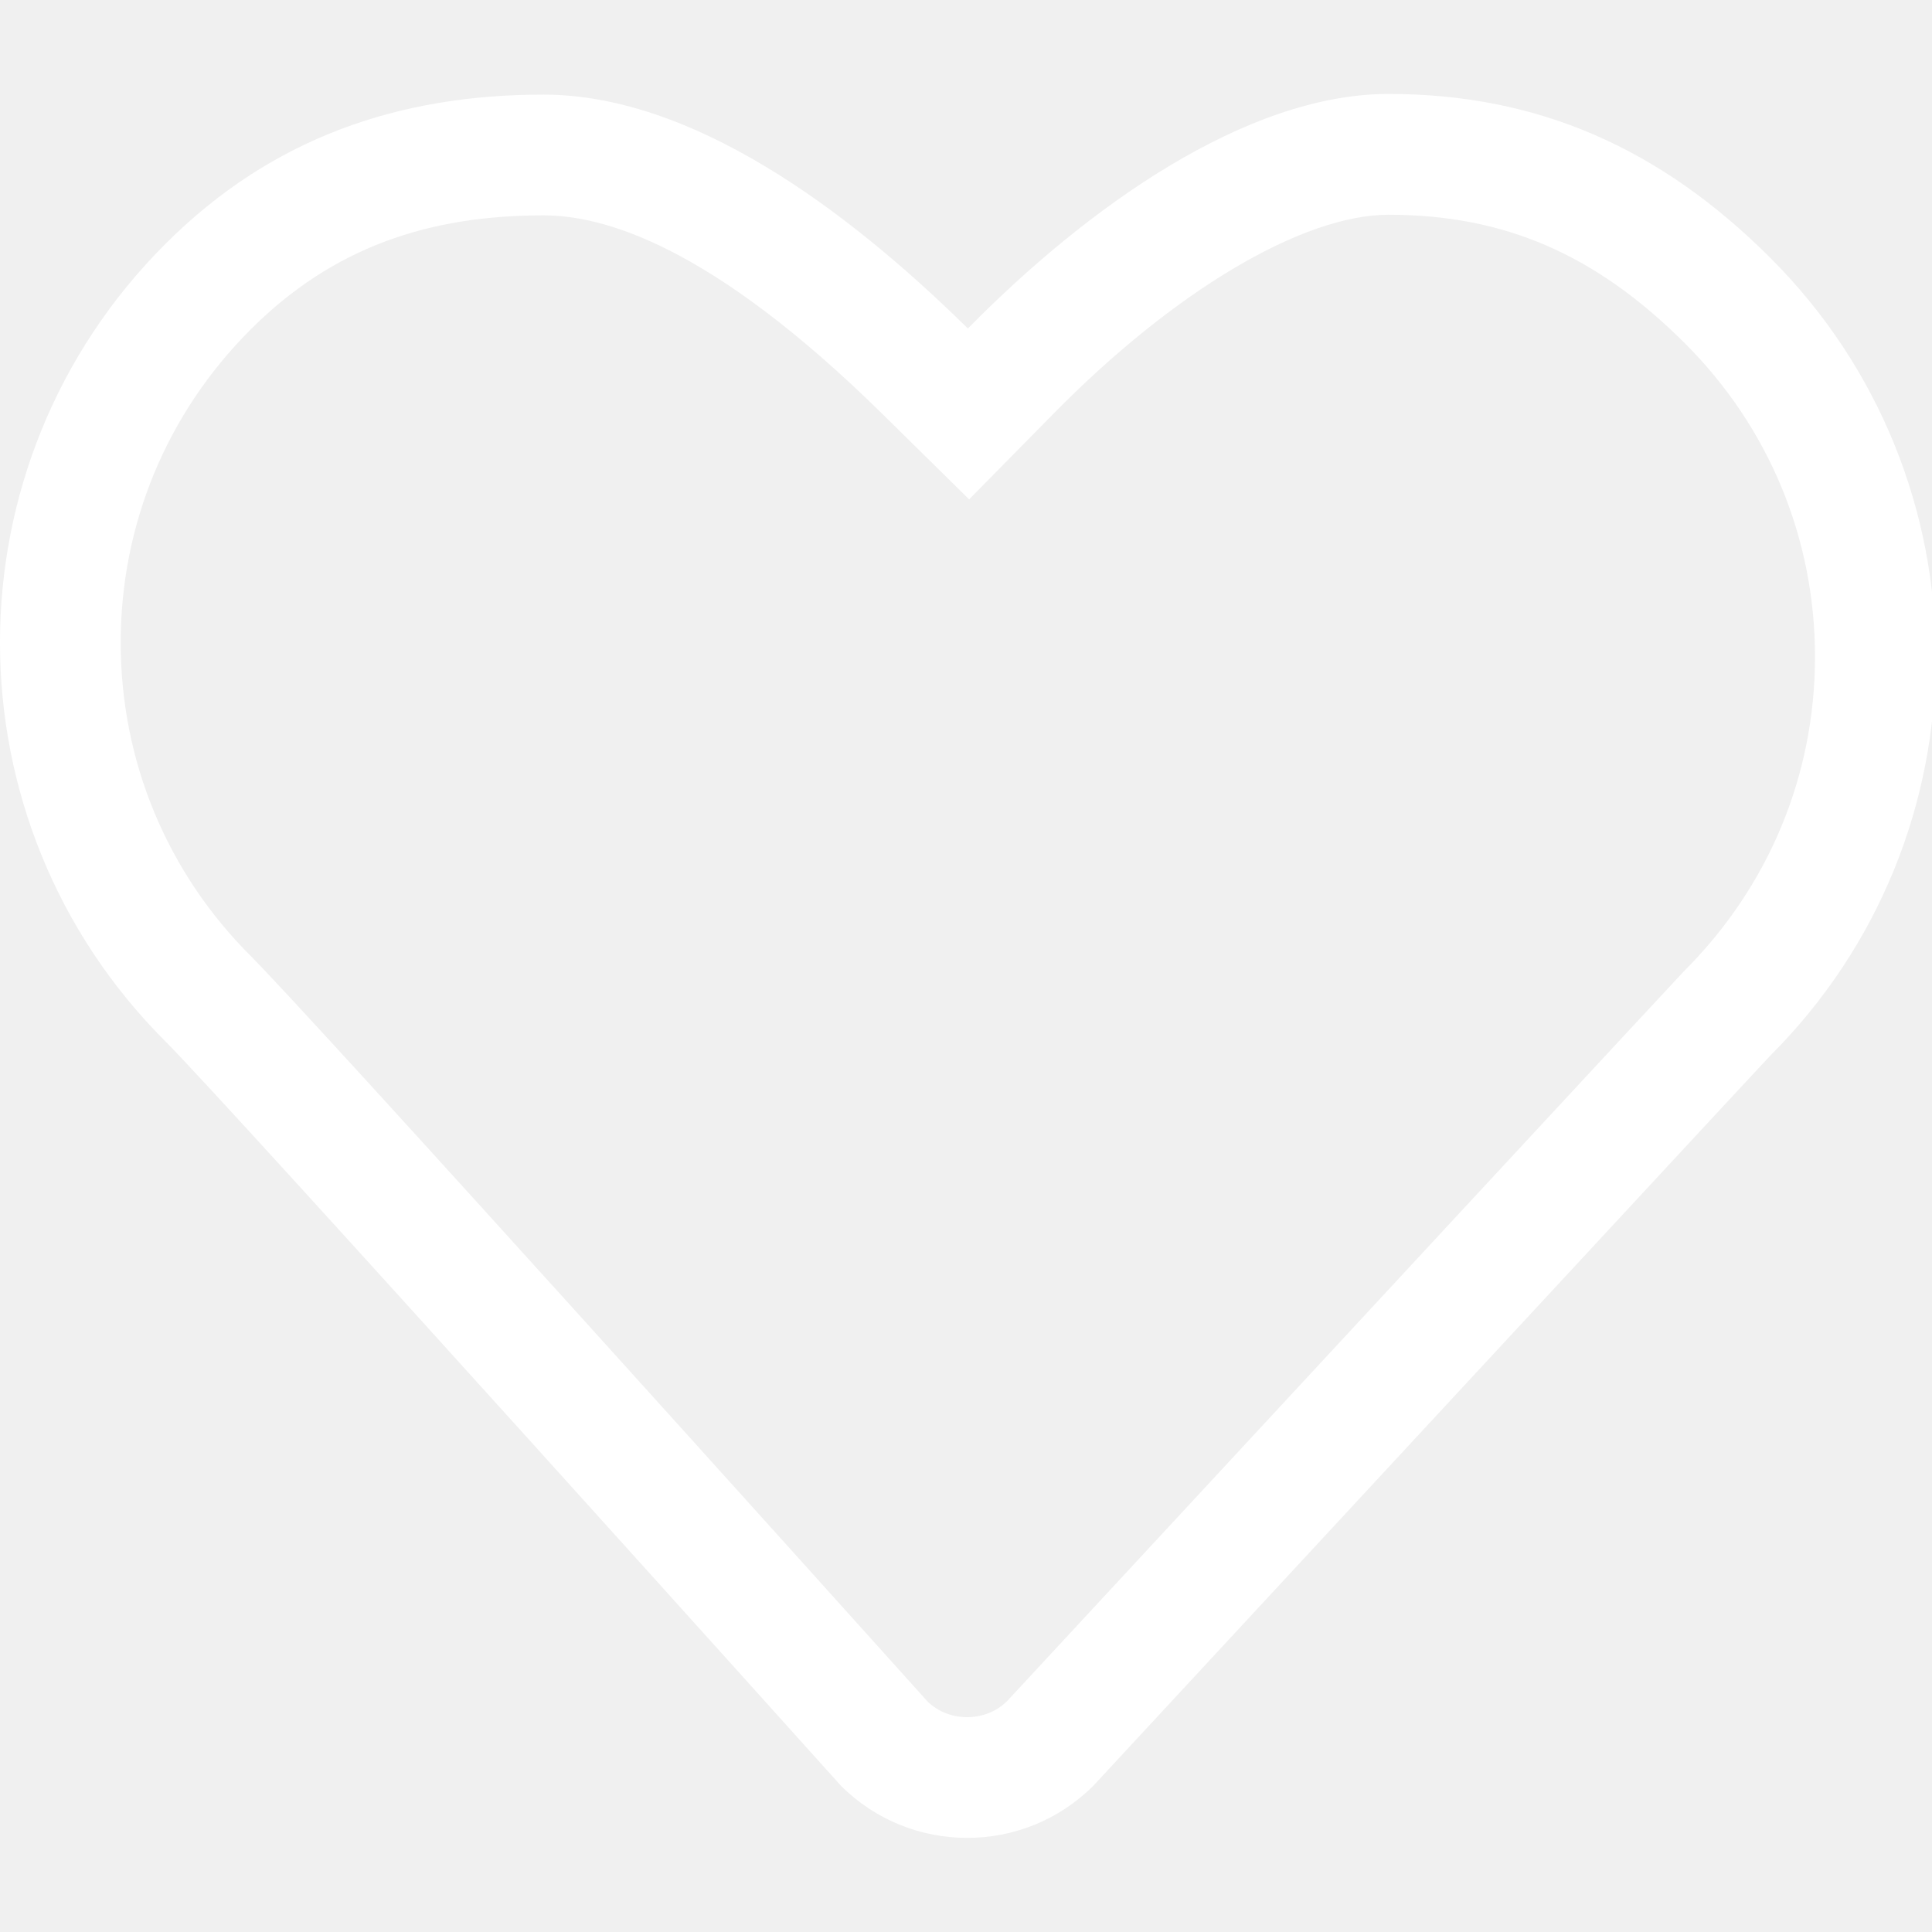
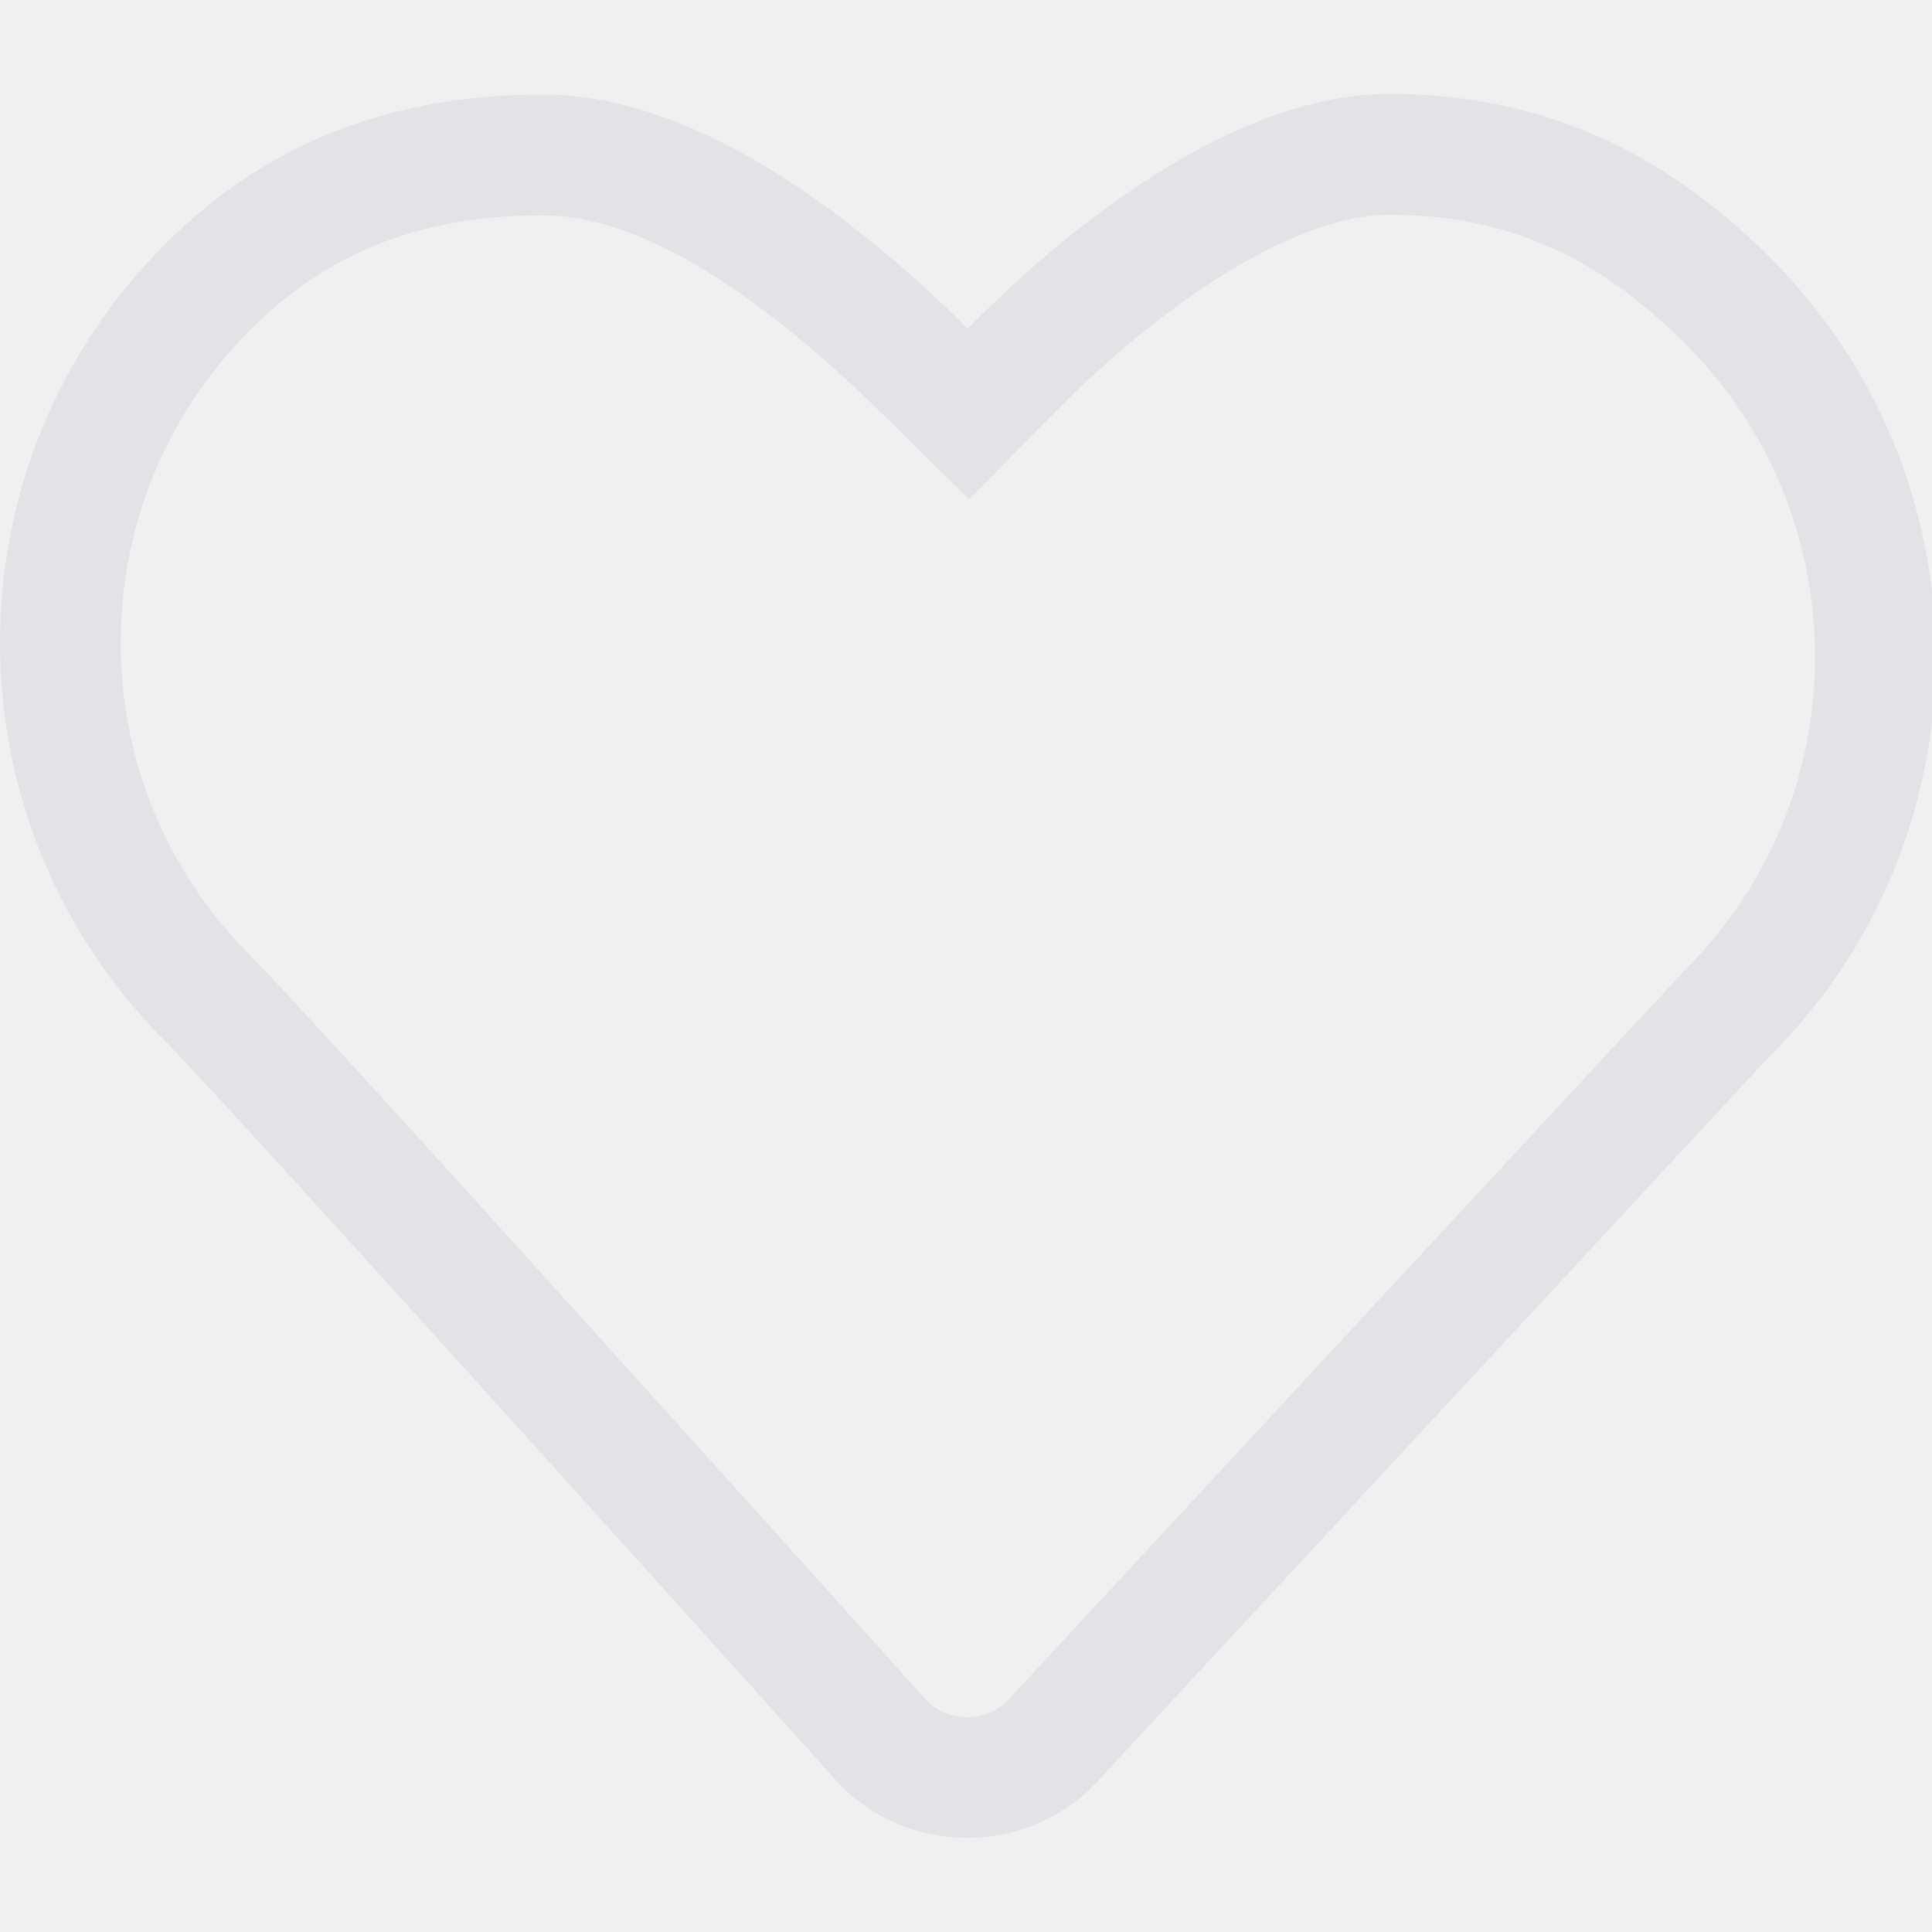
- <svg xmlns="http://www.w3.org/2000/svg" fill="#FFFFFF" width="800px" height="800px" viewBox="0 0 32 32" version="1.1">
+ <svg xmlns="http://www.w3.org/2000/svg" fill="#E1E3E6" width="800px" height="800px" viewBox="0 0 32 32" version="1.1">
  <path d="M8.999 3.567c0.98 0 2.753 0.469 5.628 3.301l1.425 1.403 1.404-1.426c1.996-2.028 4.12-3.288 5.543-3.288 1.919 0 3.432 0.656 4.907 2.128 1.39 1.386 2.156 3.23 2.156 5.191 0.001 1.962-0.764 3.807-2.169 5.209-0.114 0.116-6.156 6.634-11.218 12.097-0.238 0.227-0.511 0.26-0.656 0.26-0.143 0-0.412-0.032-0.65-0.253-1.233-1.372-10.174-11.313-11.213-12.351-1.391-1.388-2.157-3.233-2.157-5.194s0.766-3.804 2.158-5.192c1.353-1.352 2.937-1.885 4.842-1.885zM8.999 1.567c-2.392 0-4.5 0.715-6.255 2.469-3.659 3.649-3.659 9.566 0 13.217 1.045 1.045 11.183 12.323 11.183 12.323 0.578 0.578 1.336 0.865 2.093 0.865s1.512-0.287 2.091-0.865c0 0 11.090-11.97 11.208-12.089 3.657-3.652 3.657-9.57 0-13.219-1.816-1.813-3.845-2.712-6.319-2.712-2.364 0-5 1.885-6.969 3.885-2.031-2-4.585-3.874-7.031-3.874v0z" />
</svg>
